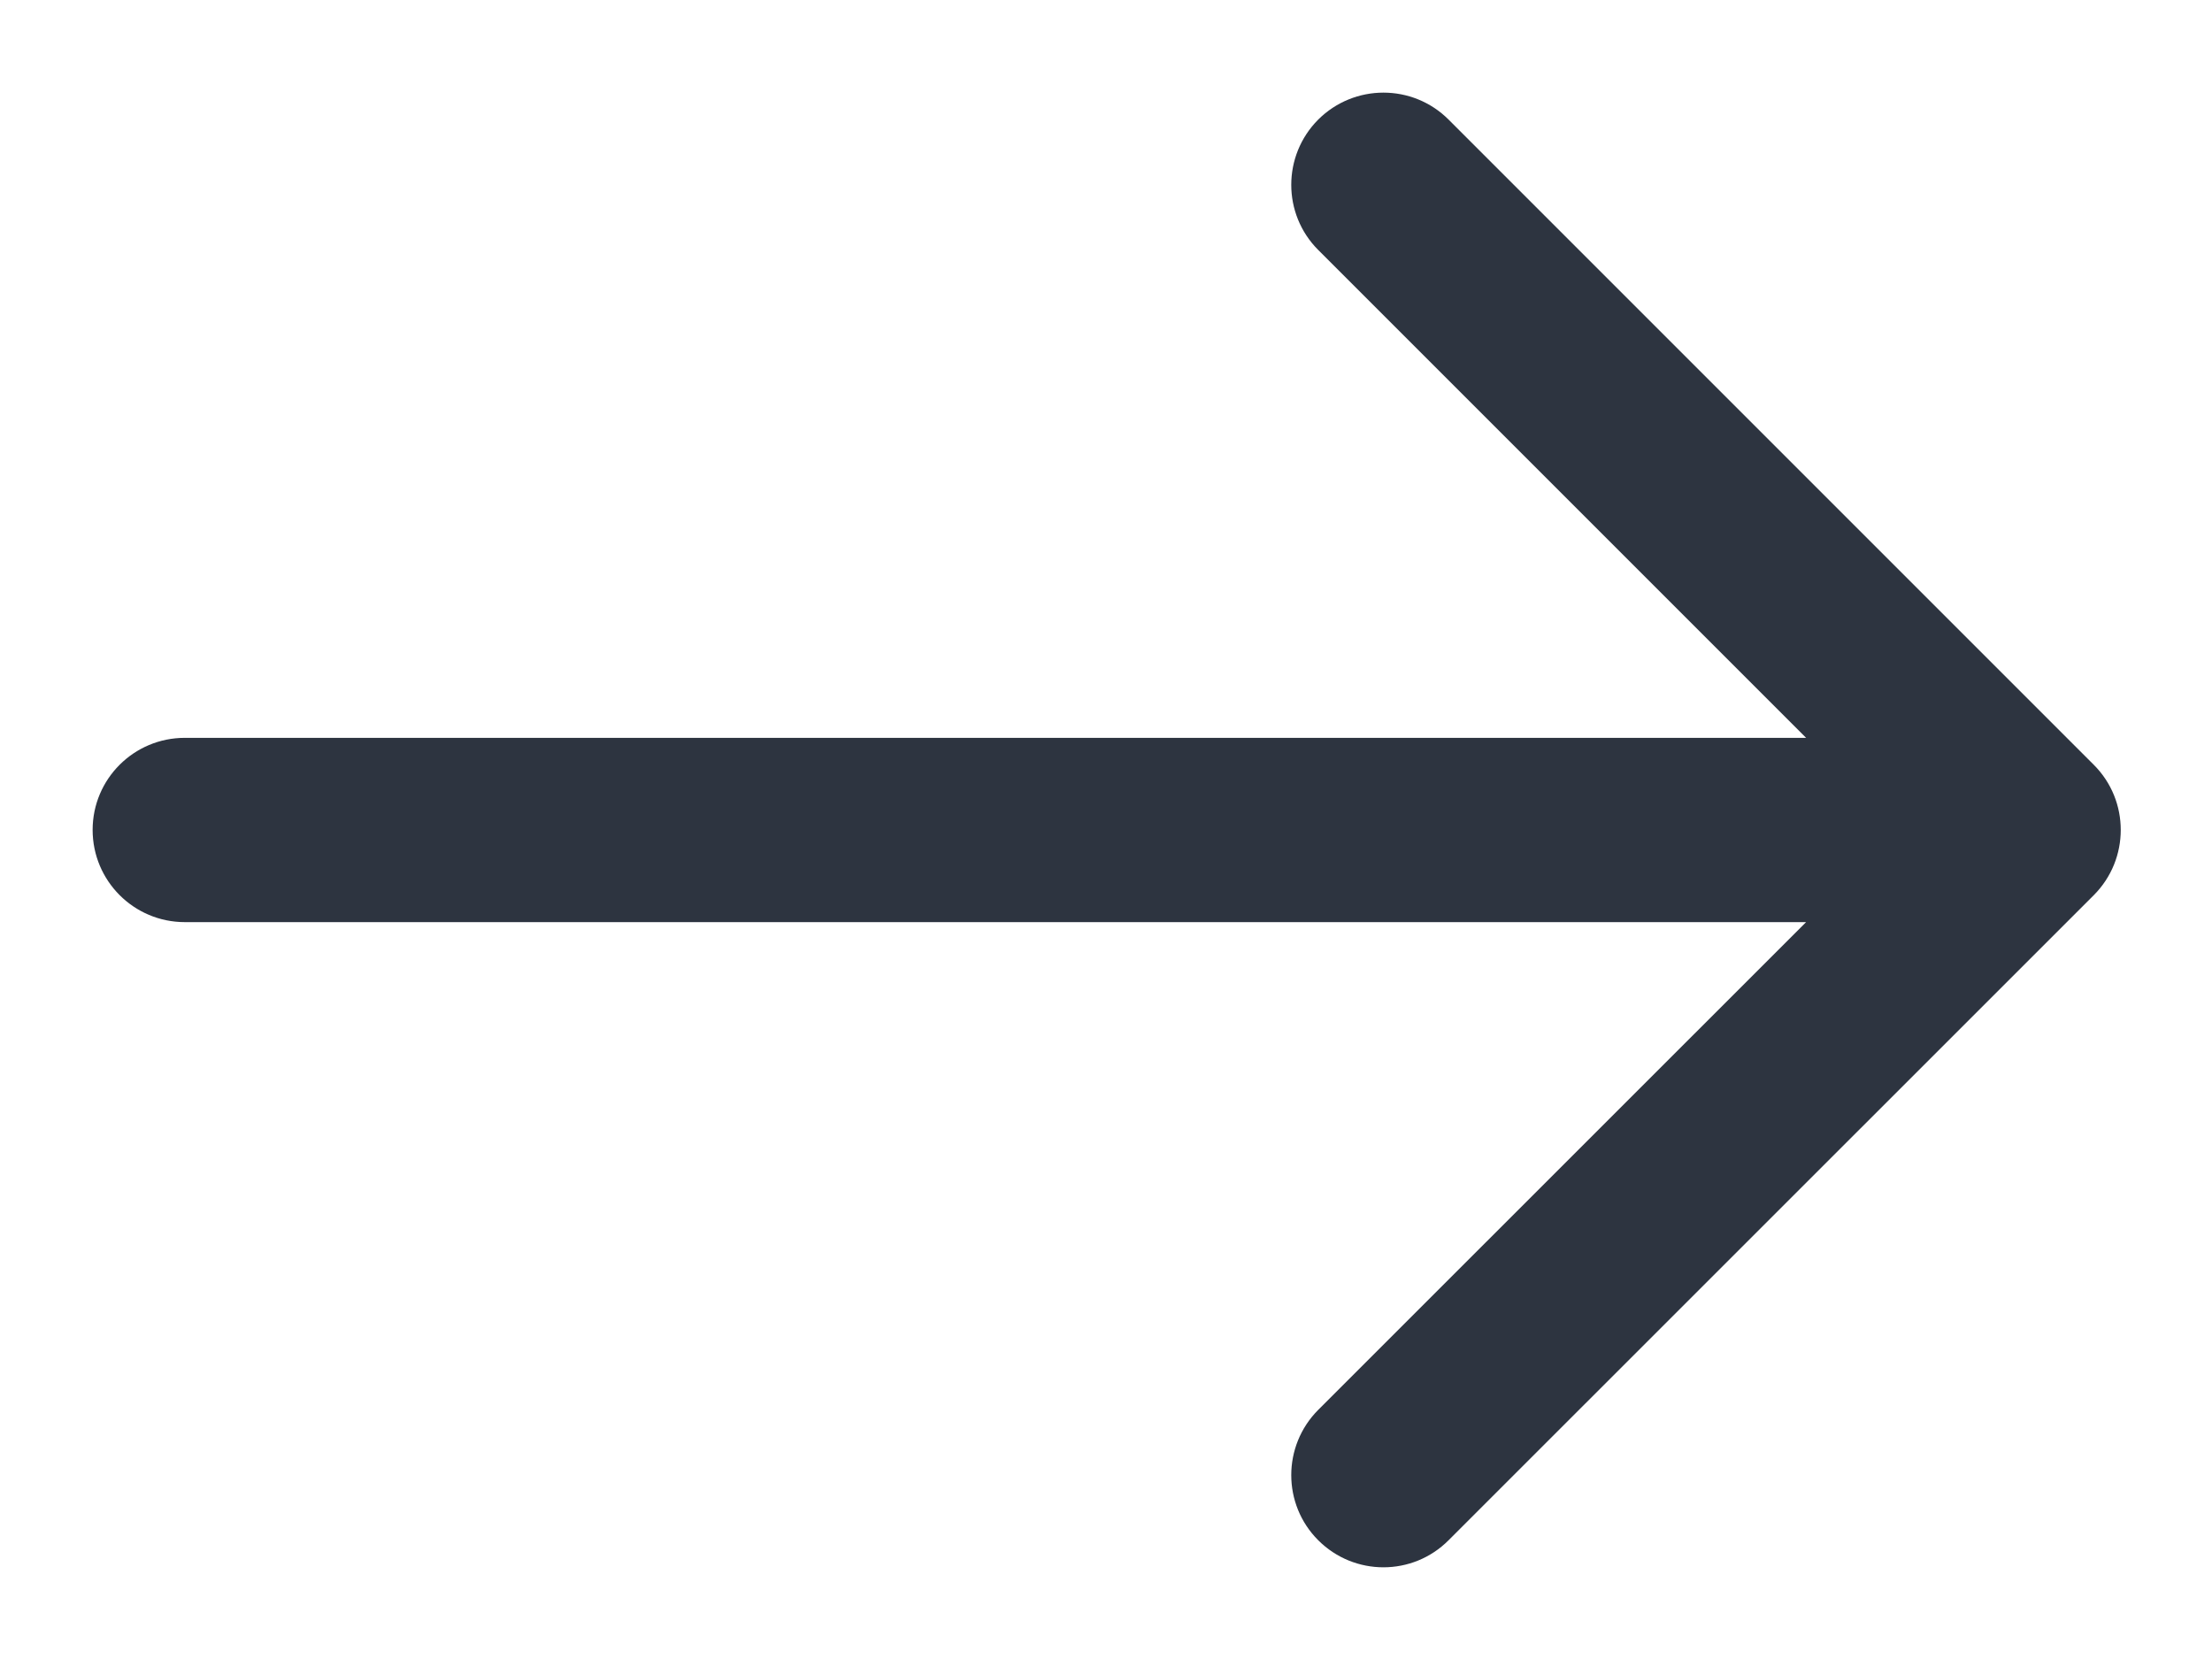
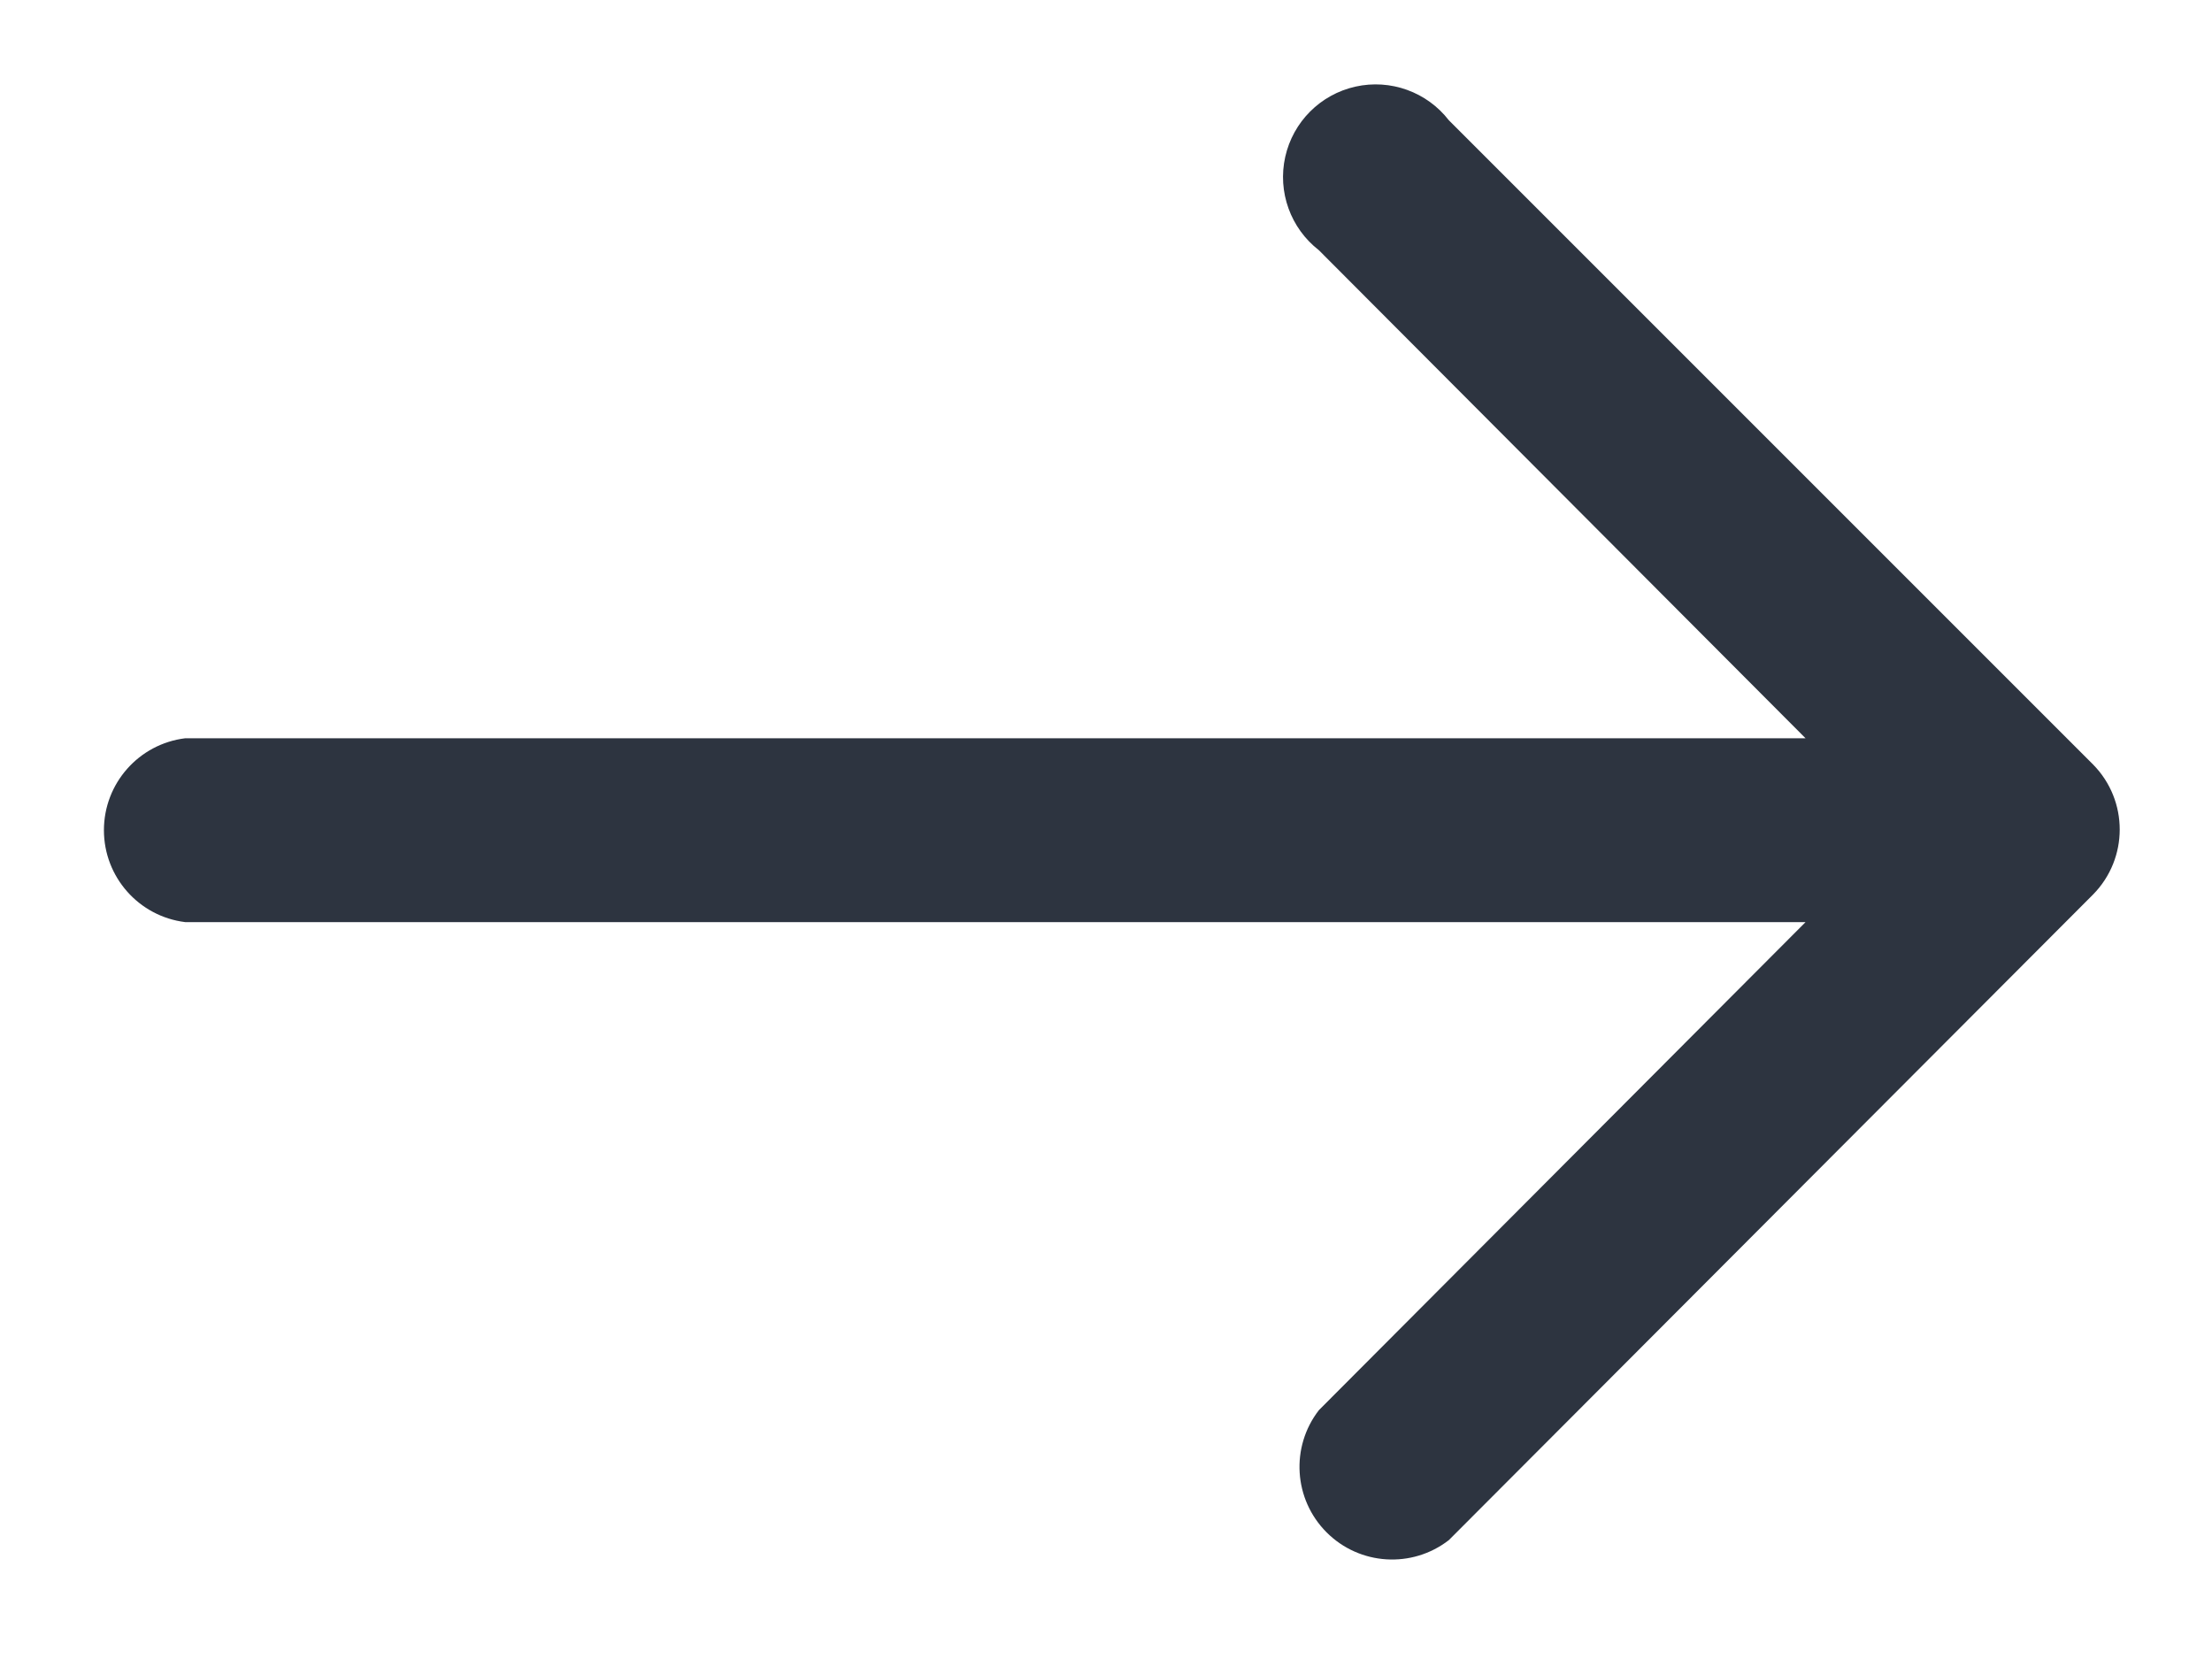
- <svg xmlns="http://www.w3.org/2000/svg" width="16" height="12" viewBox="0 0 16 12" fill="none">
-   <path fill-rule="evenodd" clip-rule="evenodd" d="M10.478 0.865C10.218 0.605 9.796 0.605 9.535 0.865C9.275 1.126 9.275 1.548 9.535 1.808L13.064 5.337H1.337C0.968 5.337 0.67 5.635 0.67 6.003C0.67 6.371 0.968 6.67 1.337 6.67H13.064L9.535 10.198C9.275 10.459 9.275 10.881 9.535 11.141C9.796 11.402 10.218 11.402 10.478 11.141L15.145 6.475C15.405 6.214 15.405 5.792 15.145 5.532L10.478 0.865Z" fill="#2D3440" />
+ <svg xmlns="http://www.w3.org/2000/svg" width="16" height="12" fill="none">
+   <path fill-rule="evenodd" clip-rule="evenodd" d="M10.48.87a.67.67 0 1 0-.94.94l3.52 3.53H1.34a.67.67 0 0 0 0 1.33h11.72L9.54 10.2a.67.67 0 0 0 .94.94l4.66-4.67a.67.67 0 0 0 0-.94L10.48.87Z" fill="#2D3440" />
</svg>
